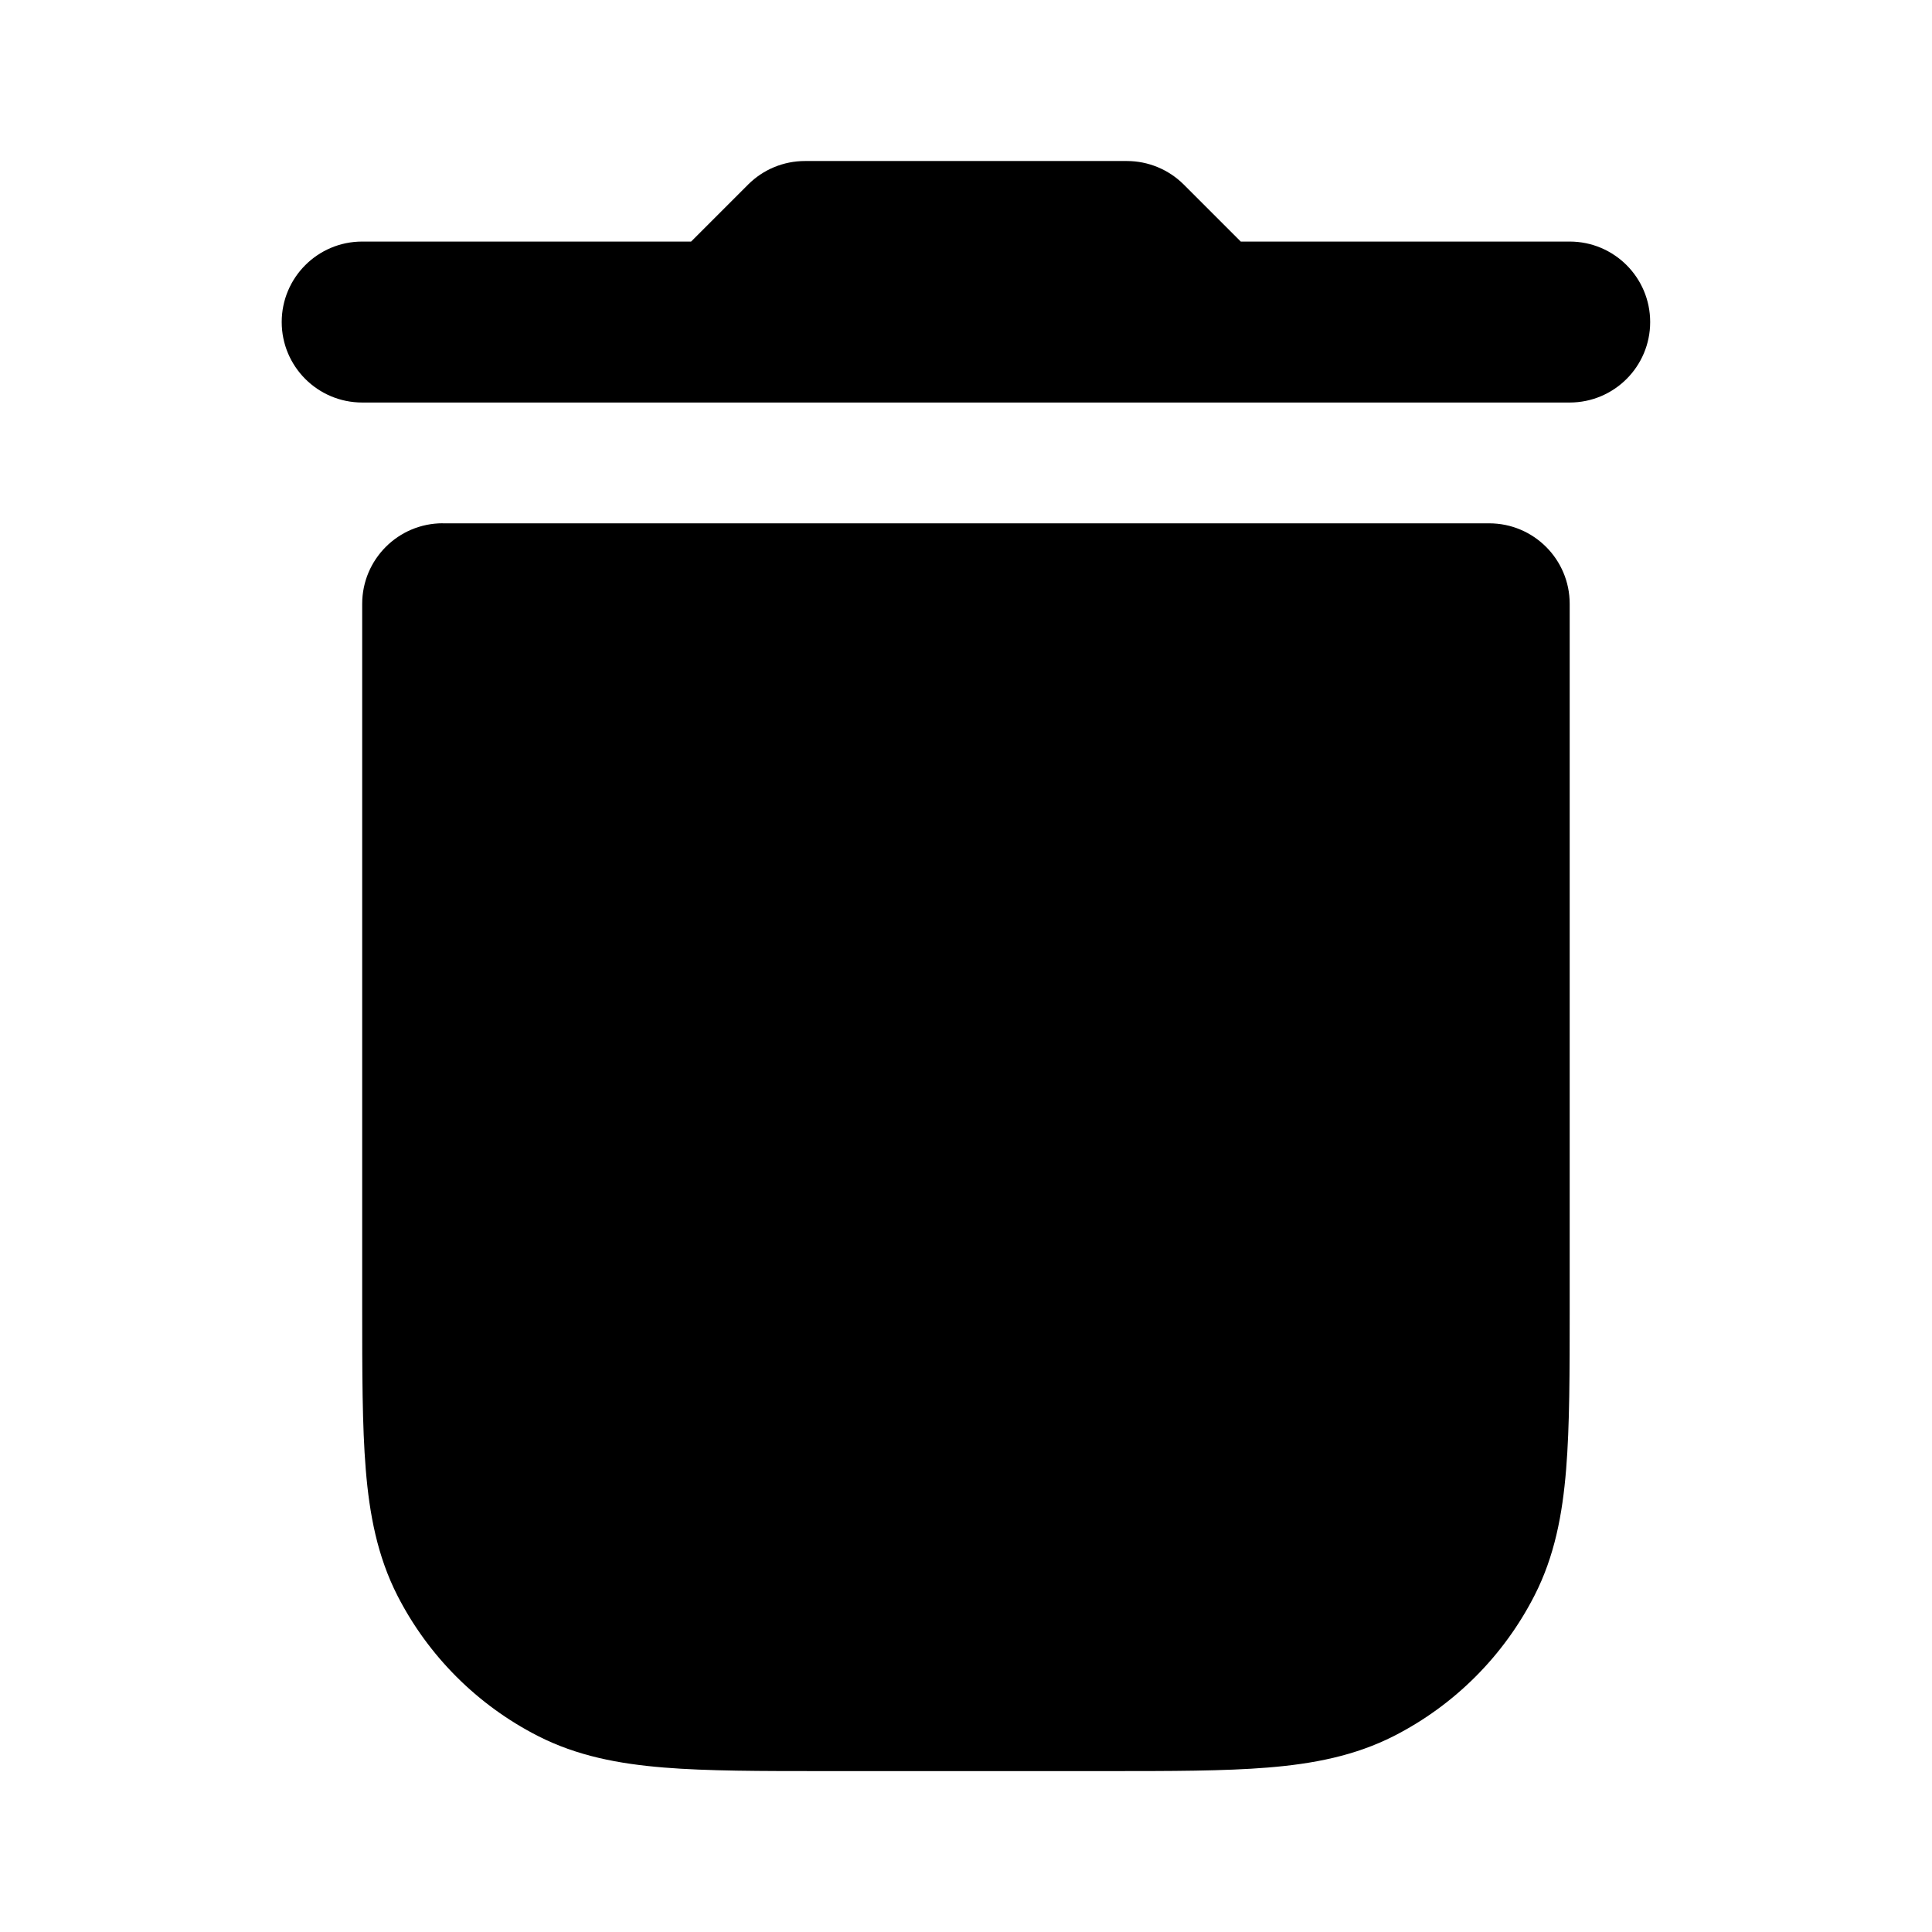
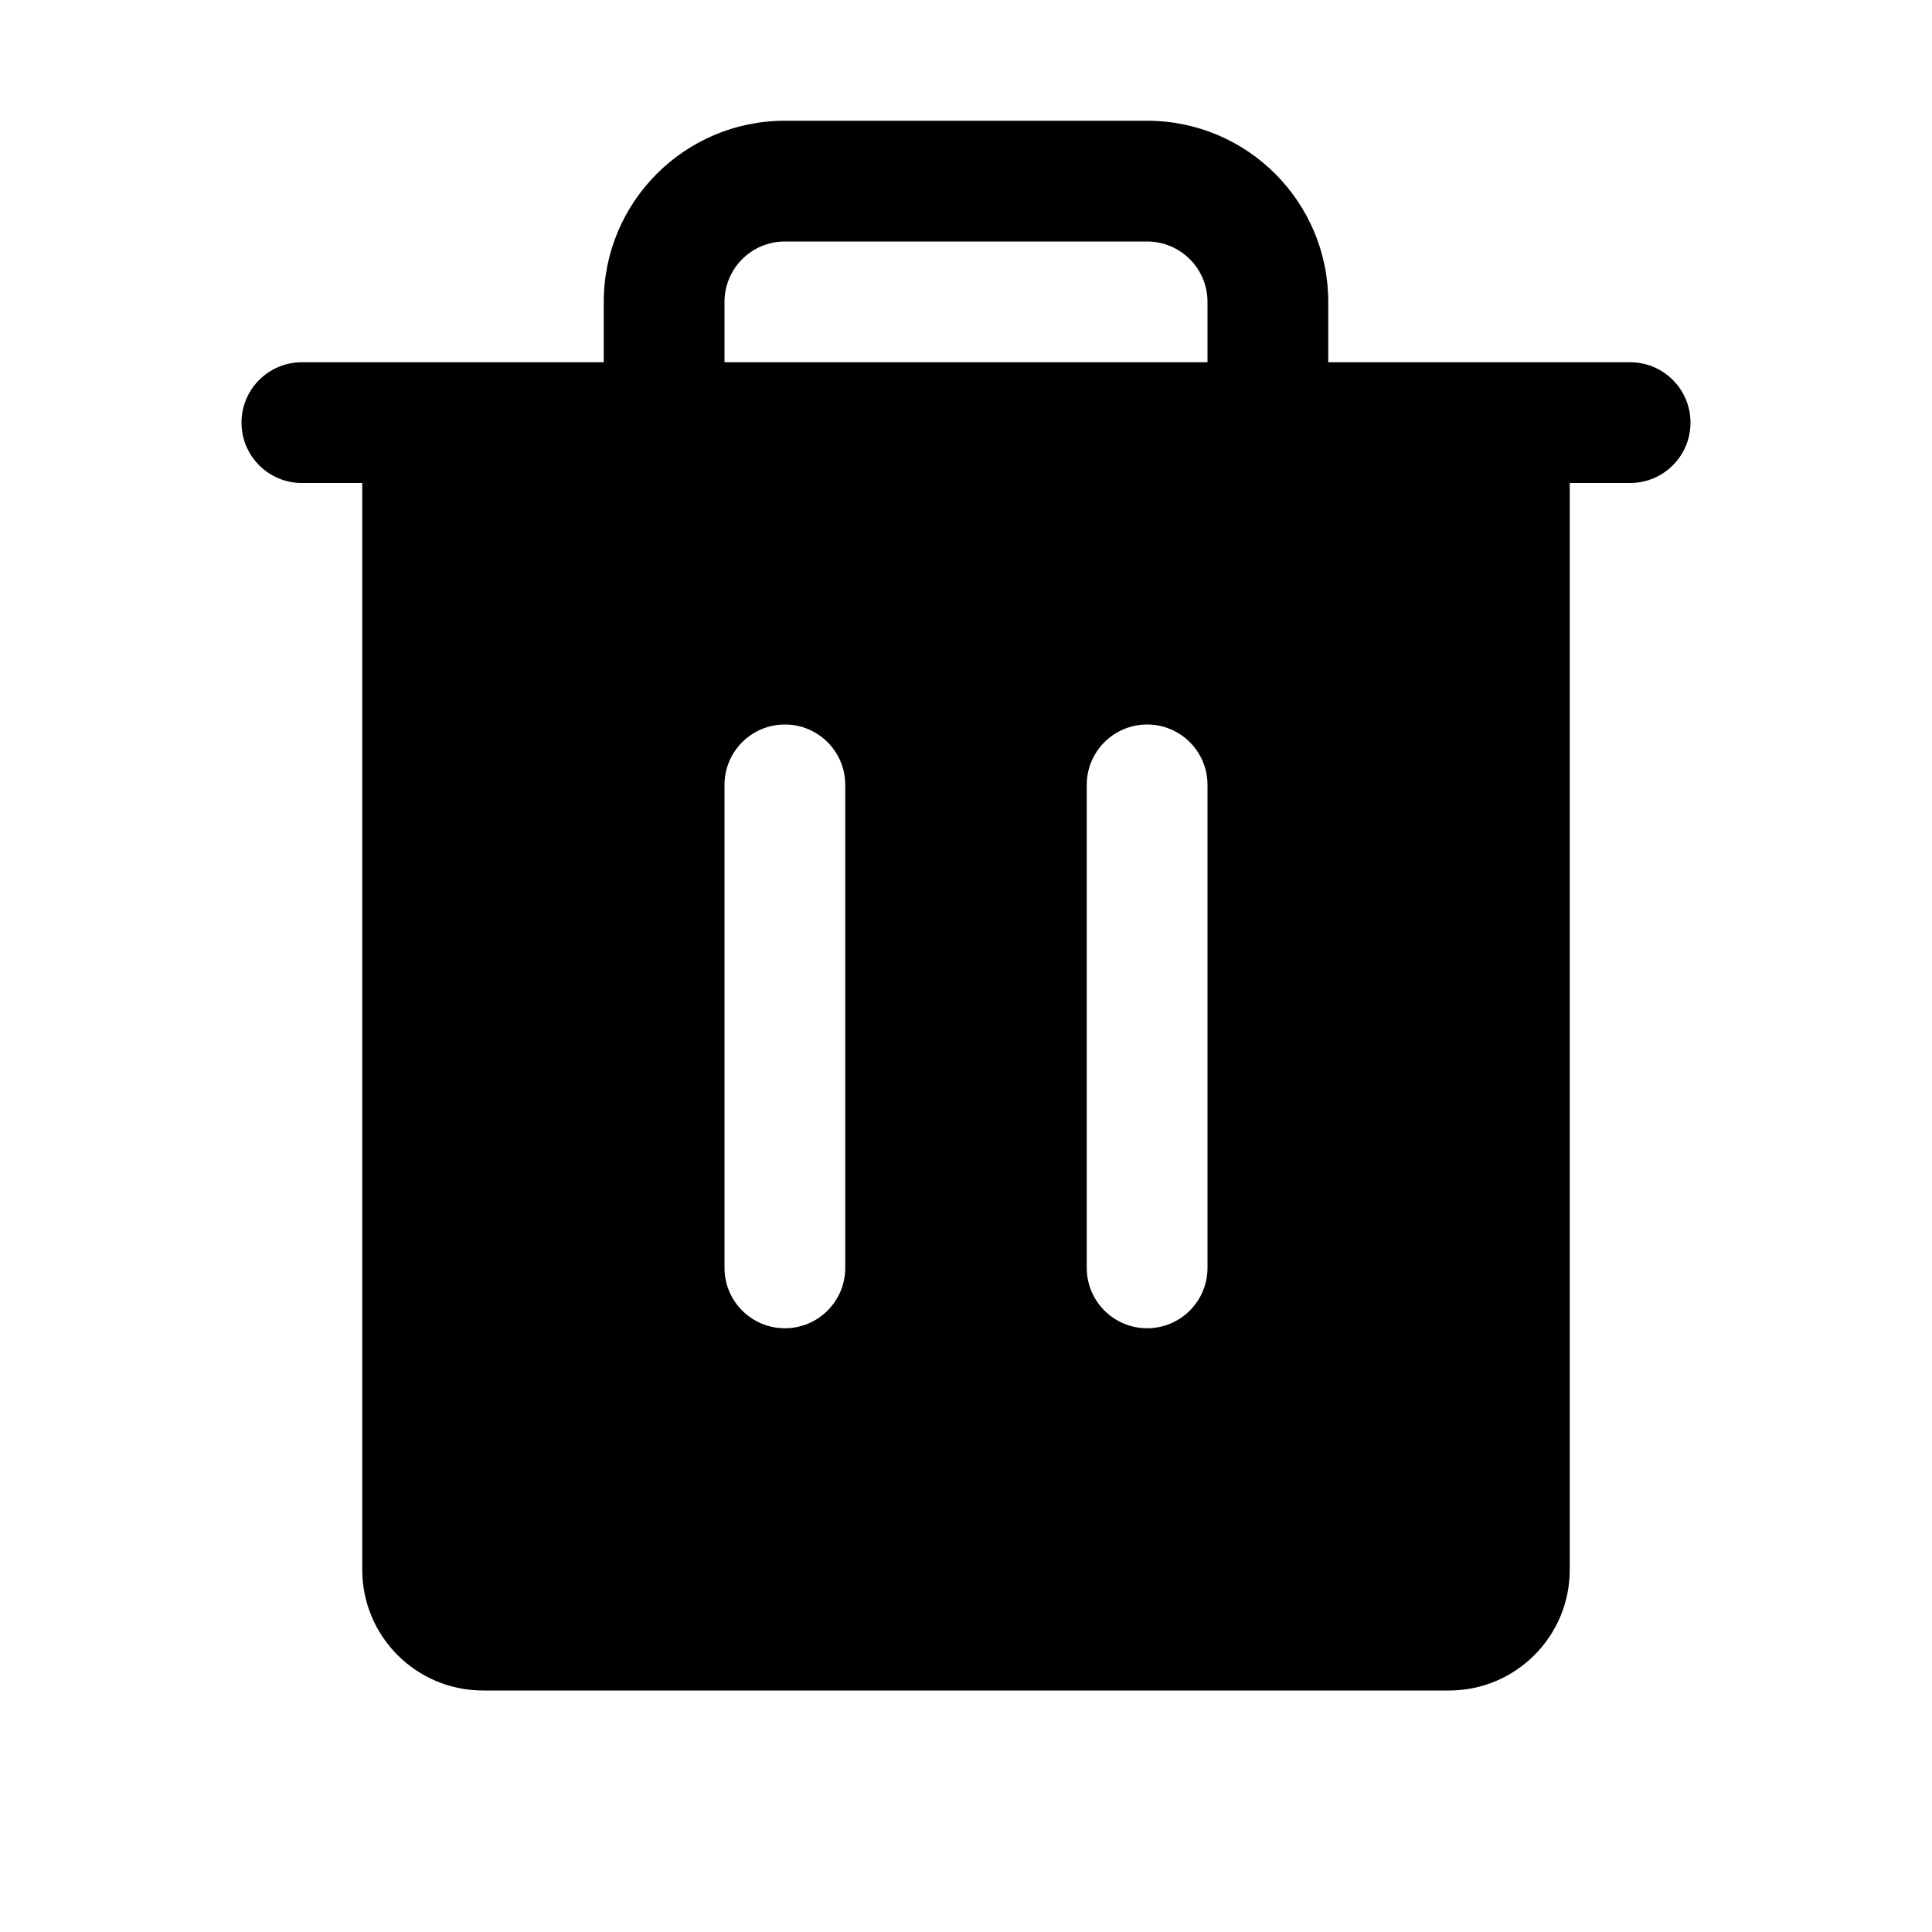
- <svg xmlns="http://www.w3.org/2000/svg" width="32" height="32">
-   <path d="M13.333 2.667c-.354 0-.693.14-.943.391l-.943.943H5.999a1.333 1.333 0 0 0 0 2.666h20a1.333 1.333 0 0 0 0-2.666h-5.448l-.943-.943a1.334 1.334 0 0 0-.943-.391h-5.333zm-6 6a1.335 1.335 0 0 0-1.334 1.334v11.655c0 1.073 0 1.959.059 2.681.061.749.193 1.438.522 2.086a5.337 5.337 0 0 0 2.331 2.331c.647.33 1.336.461 2.085.522.722.059 1.607.059 2.681.059h4.643c1.073 0 1.959 0 2.681-.059.749-.061 1.438-.193 2.086-.522a5.337 5.337 0 0 0 2.331-2.331c.33-.647.461-1.336.522-2.086.059-.722.059-1.607.059-2.681V10.001c0-.736-.597-1.333-1.333-1.333H7.333z" />
+ <svg xmlns="http://www.w3.org/2000/svg" viewBox="0 0 256 256">
+   <path d="M216,48H176V40a24,24,0,0,0-24-24H104A24,24,0,0,0,80,40v8H40a8,8,0,0,0,0,16h8V208a16,16,0,0,0,16,16H192a16,16,0,0,0,16-16V64h8a8,8,0,0,0,0-16ZM112,168a8,8,0,0,1-16,0V104a8,8,0,0,1,16,0Zm48,0a8,8,0,0,1-16,0V104a8,8,0,0,1,16,0Zm0-120H96V40a8,8,0,0,1,8-8h48a8,8,0,0,1,8,8Z" />
</svg>
